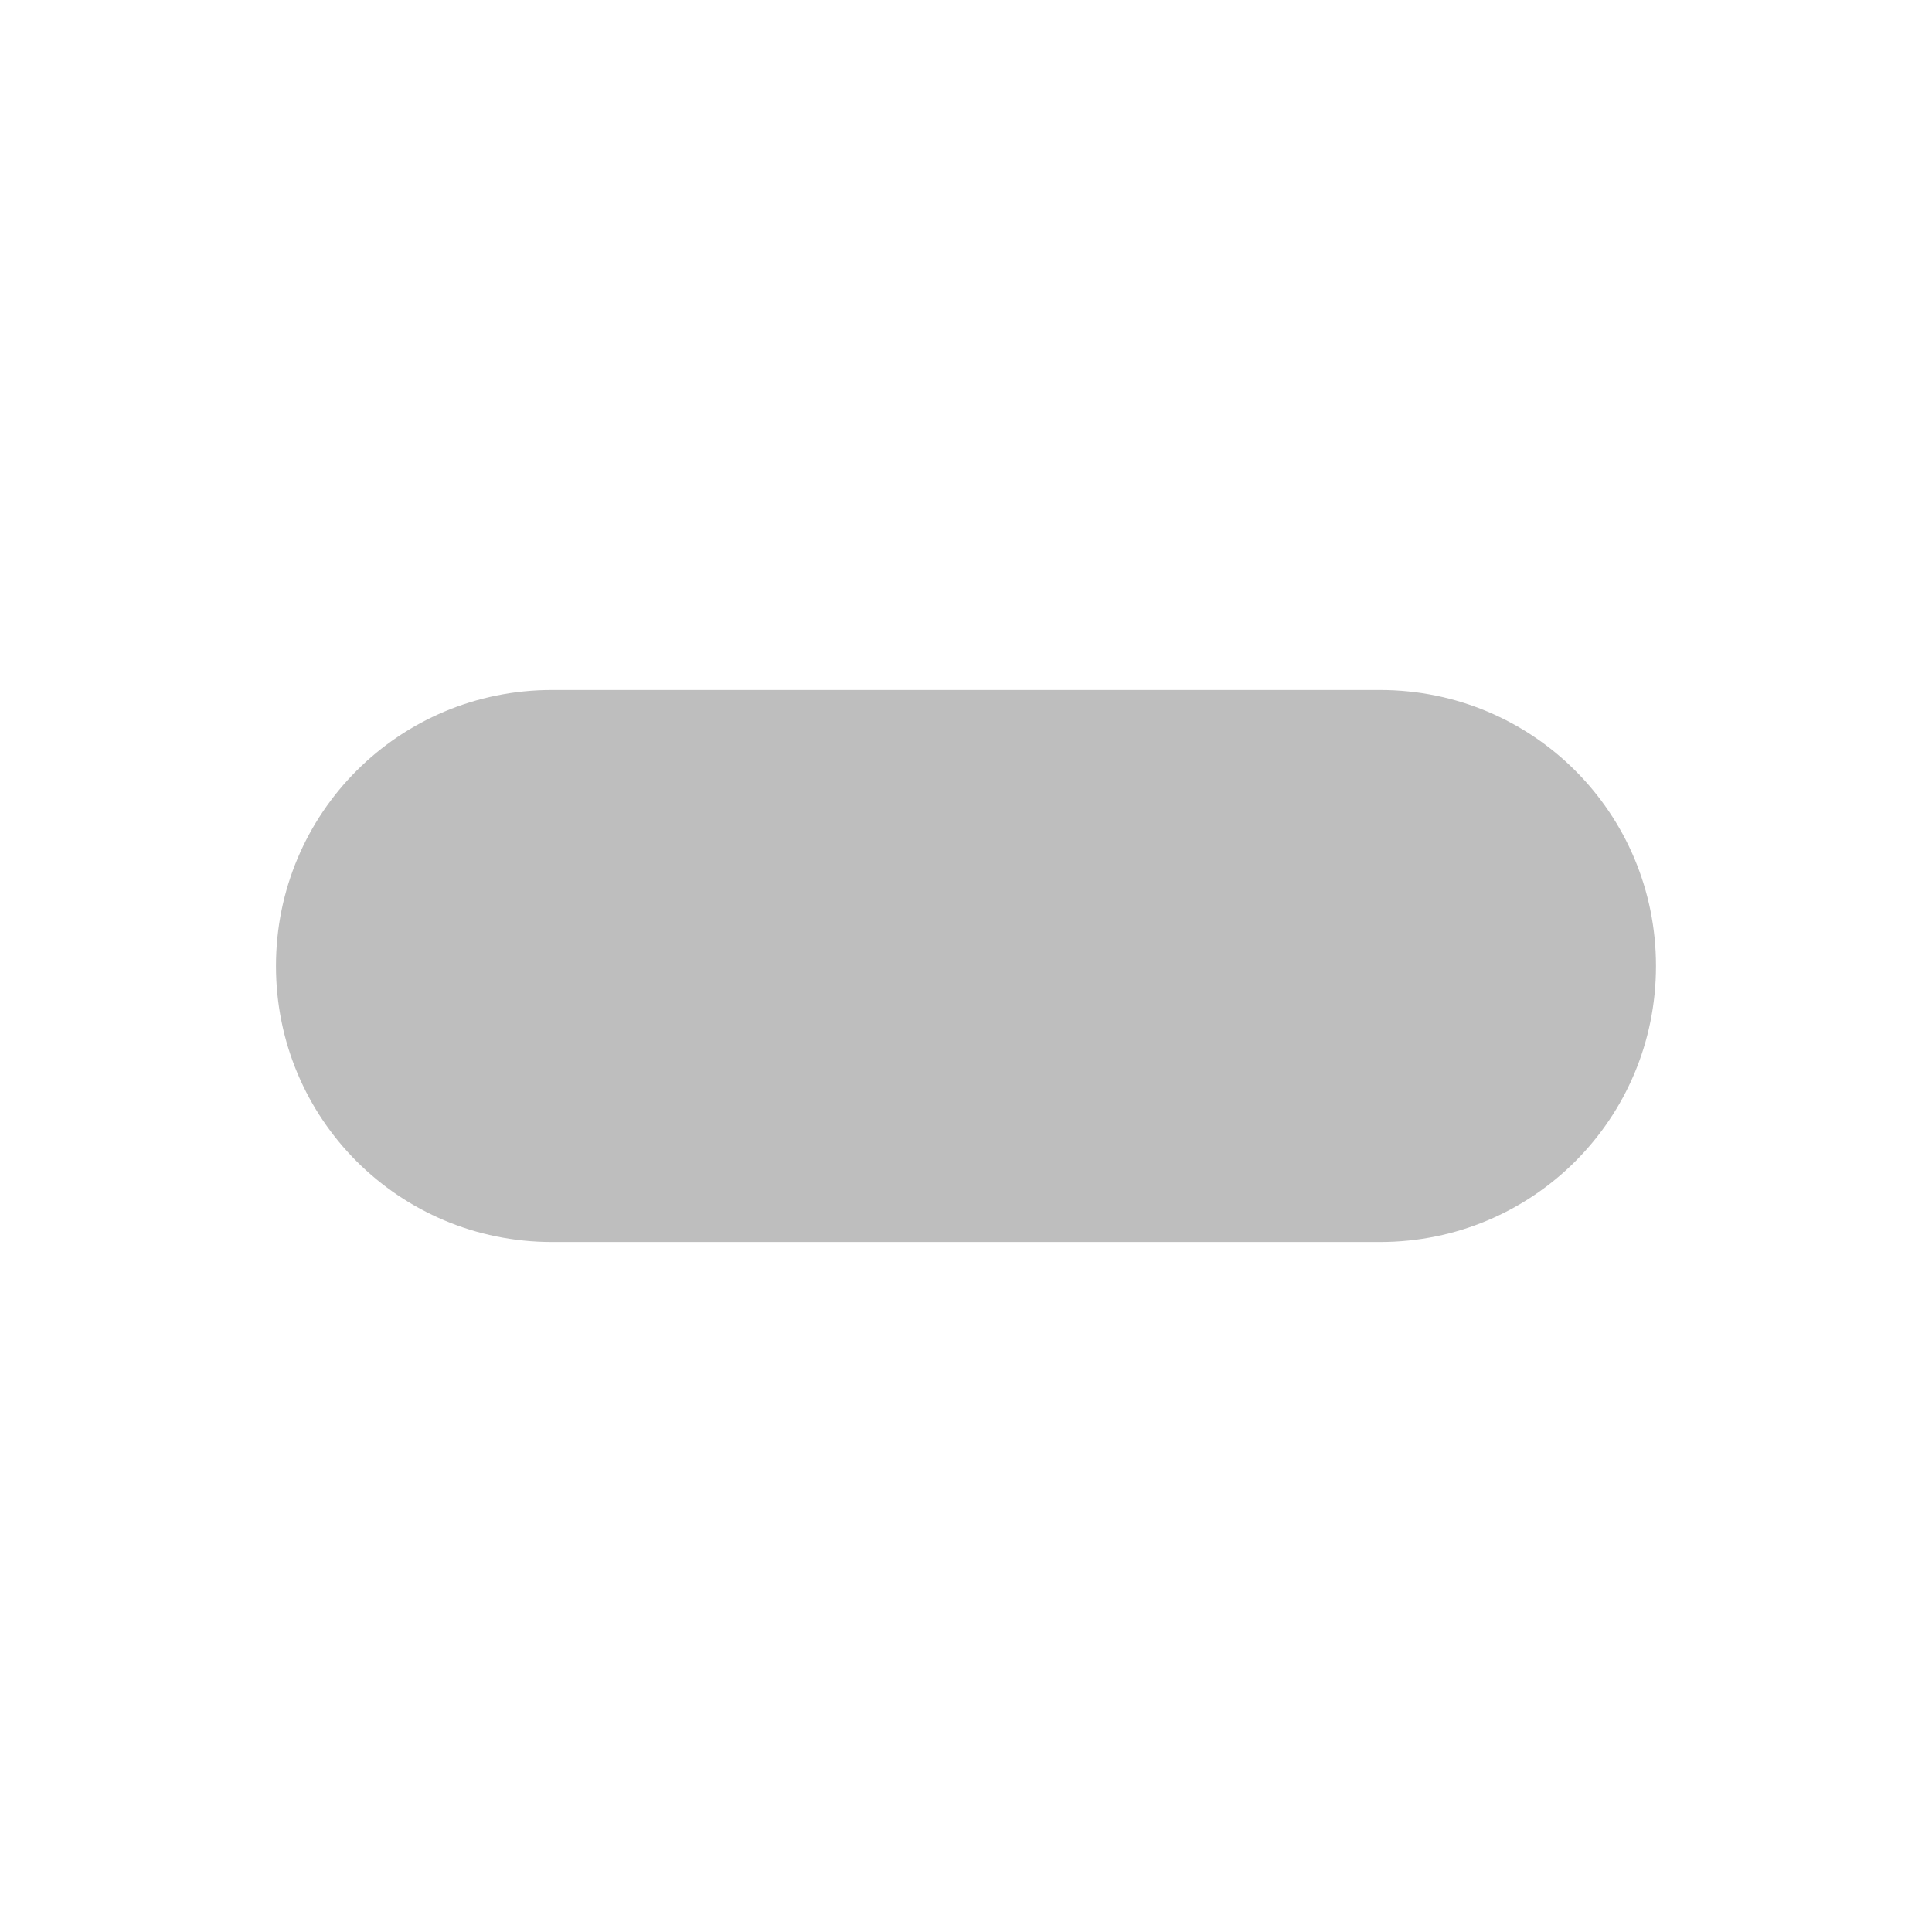
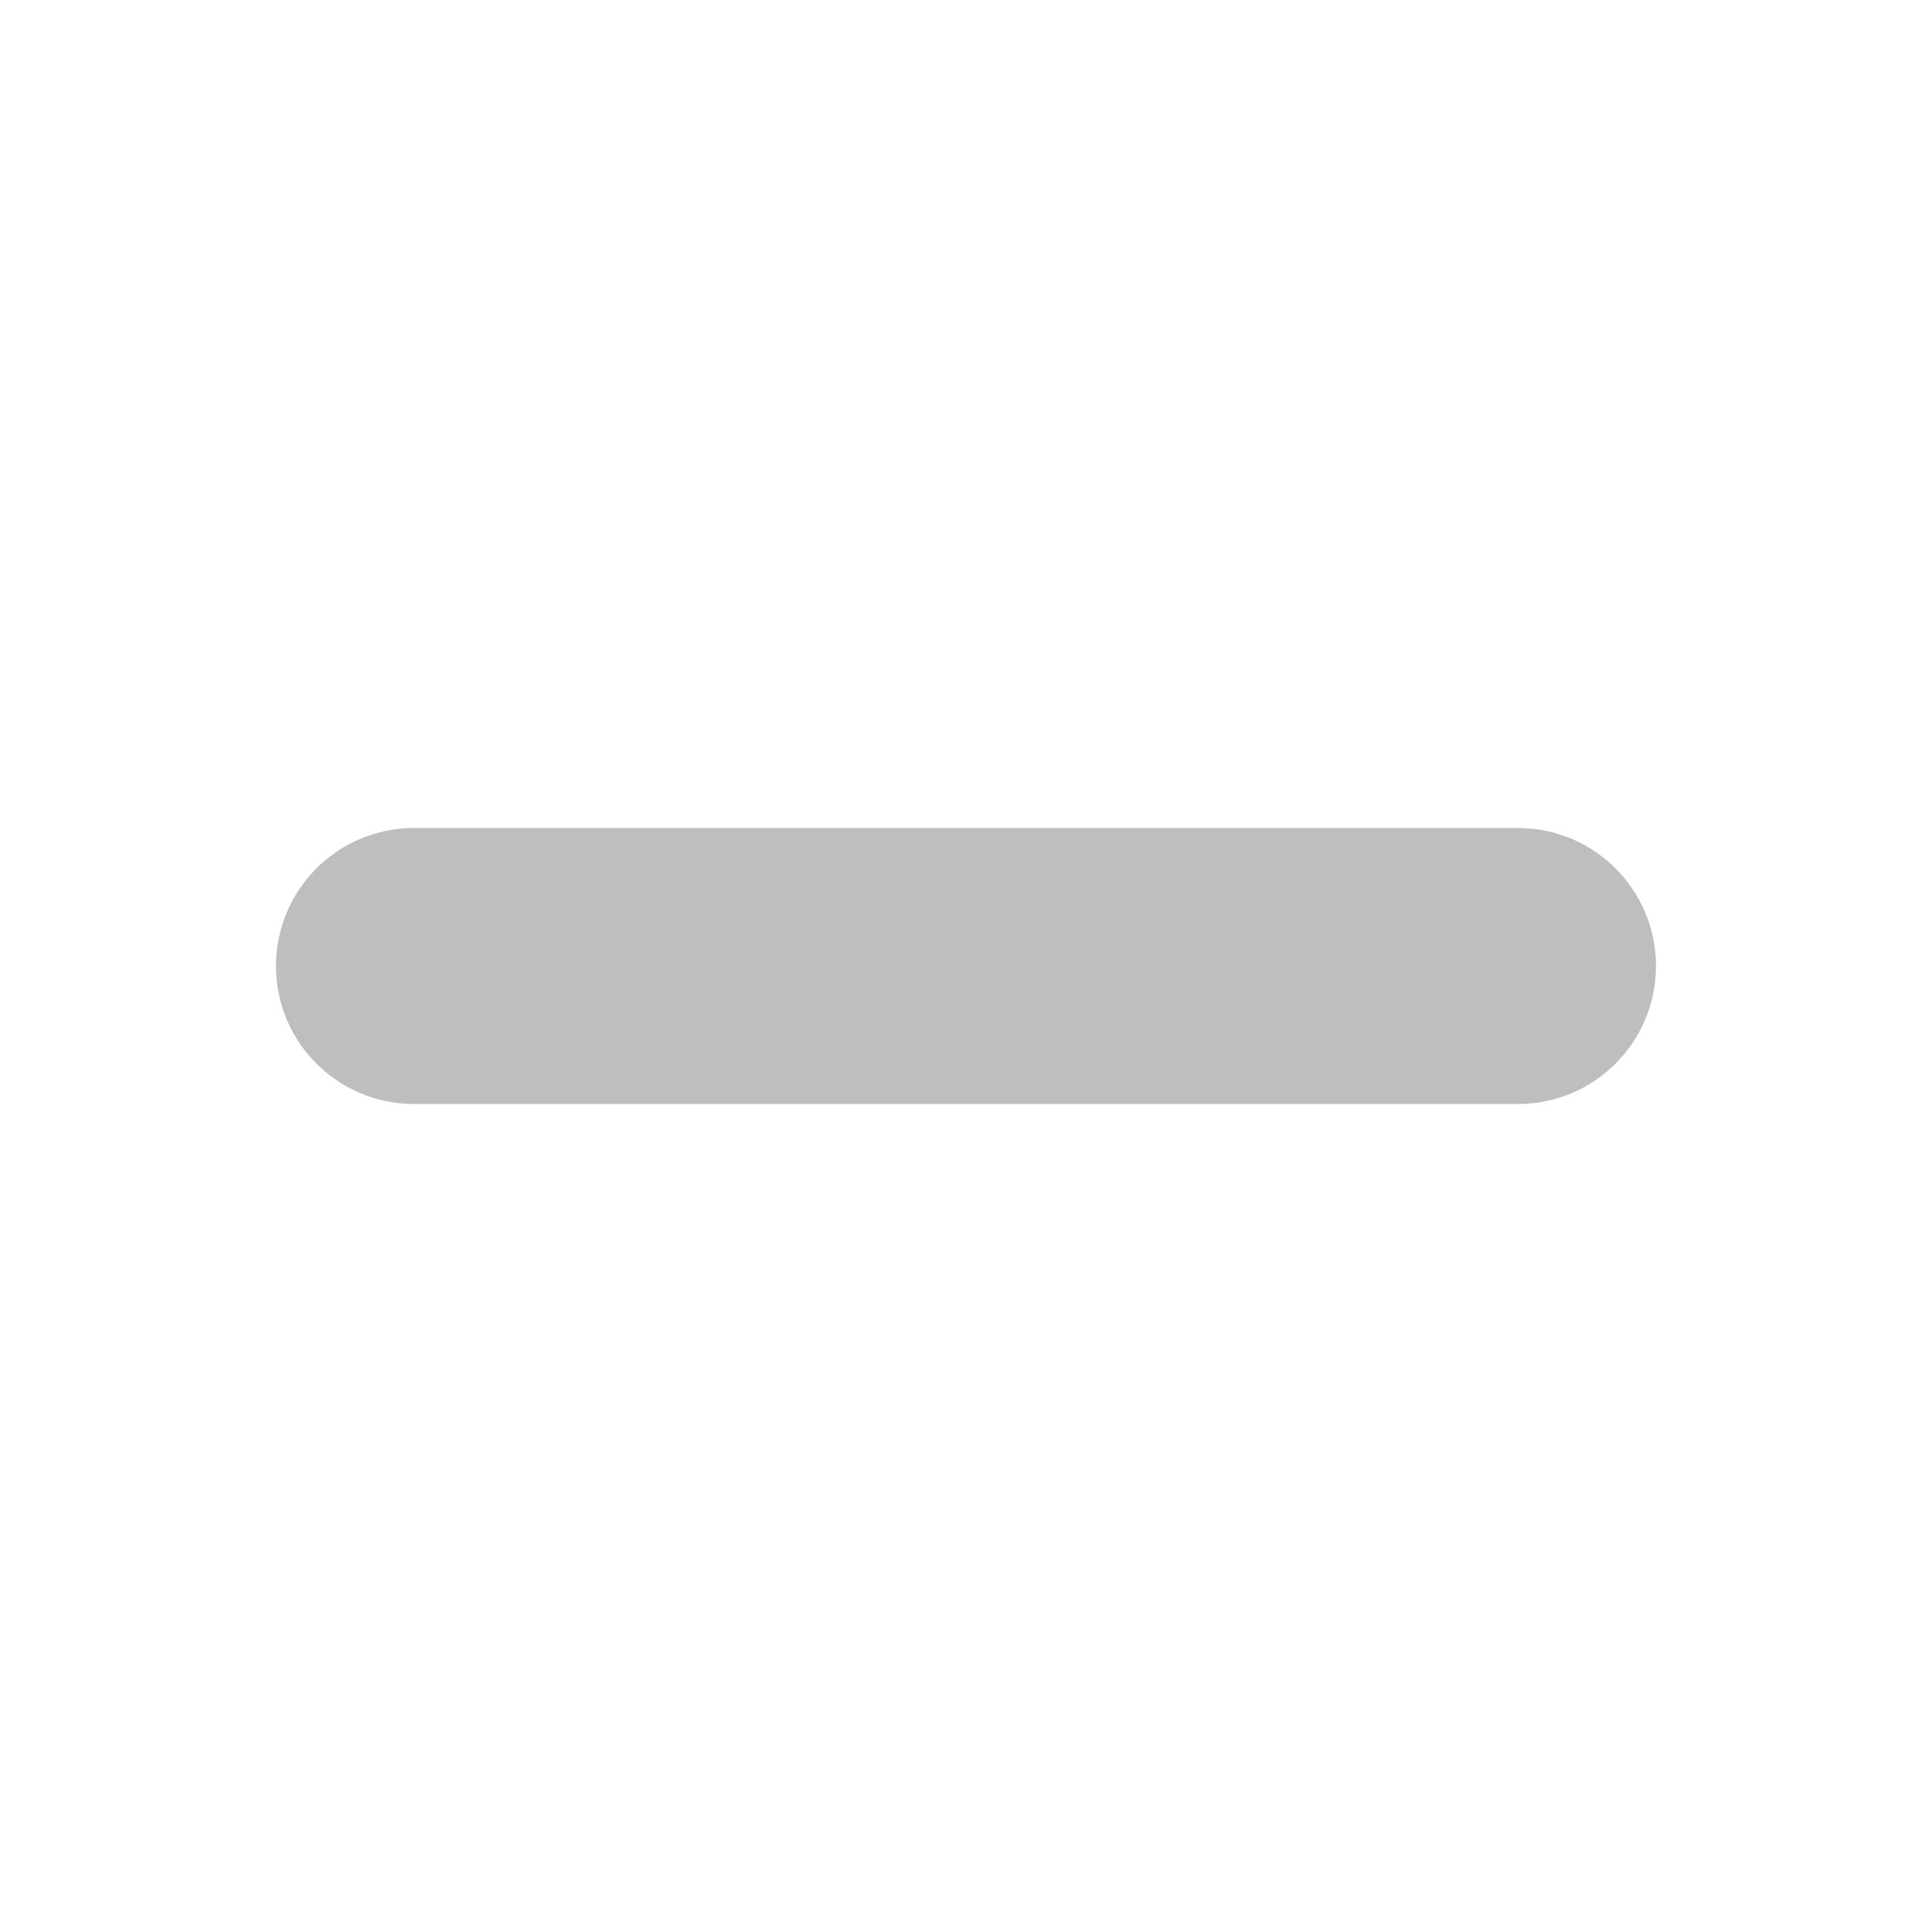
<svg xmlns="http://www.w3.org/2000/svg" xmlns:ns1="http://www.openswatchbook.org/uri/2009/osb" height="14" id="svg7384" version="1.1" width="14">
  <defs id="defs7386">
    <linearGradient gradientTransform="matrix(-2.736579,0.2820293,-0.1890831,-0.9998832,239.5401,-879.4556)" id="linearGradient19282" ns1:paint="solid">
      <stop id="stop19284" offset="0" style="stop-color:#666666;stop-opacity:1;" />
    </linearGradient>
  </defs>
  <g id="layer9" style="display:inline" transform="translate(-401.0002,-359)">
-     <path style="color:#000000;clip-rule:nonzero;display:inline;overflow:visible;visibility:visible;opacity:1;isolation:auto;mix-blend-mode:normal;color-interpolation:sRGB;color-interpolation-filters:linearRGB;solid-color:#000000;solid-opacity:1;fill:#bebebe;fill-opacity:1;fill-rule:nonzero;stroke:none;stroke-width:4;stroke-linecap:round;stroke-linejoin:miter;stroke-miterlimit:4;stroke-dasharray:none;stroke-dashoffset:0;stroke-opacity:1;marker:none;color-rendering:auto;image-rendering:auto;shape-rendering:auto;text-rendering:auto;enable-background:accumulate" d="m 405,364 6,0 c 1.108,0 2,0.892 2,2 0,1.108 -0.892,2 -2,2 l -6,0 c -1.108,0 -2,-0.892 -2,-2 0,-1.108 0.892,-2 2,-2 z" id="rect3346" />
+     <rect style="opacity:1;vector-effect:none;fill:#bebebe;fill-opacity:1;stroke:none;stroke-width:1.196;stroke-linecap:butt;stroke-linejoin:miter;stroke-miterlimit:4;stroke-dasharray:none;stroke-dashoffset:0;stroke-opacity:1" id="rect828" width="10" height="2" x="403" y="365" ry="1" />
  </g>
  <g id="layer10" style="display:inline" transform="translate(-401.0002,-359)" />
  <g id="layer11" transform="translate(-401.0002,-359)" />
  <g id="layer13" style="display:inline" transform="translate(-401.0002,-359)" />
  <g id="layer14" transform="translate(-401.0002,-359)" />
  <g id="layer15" style="display:inline" transform="translate(-401.0002,-359)" />
  <g id="g71291" style="display:inline" transform="translate(-401.0002,-359)" />
  <g id="g4953" style="display:inline" transform="translate(-401.0002,-359)" />
  <g id="layer12" style="display:inline" transform="translate(-401.0002,-359)" />
</svg>
